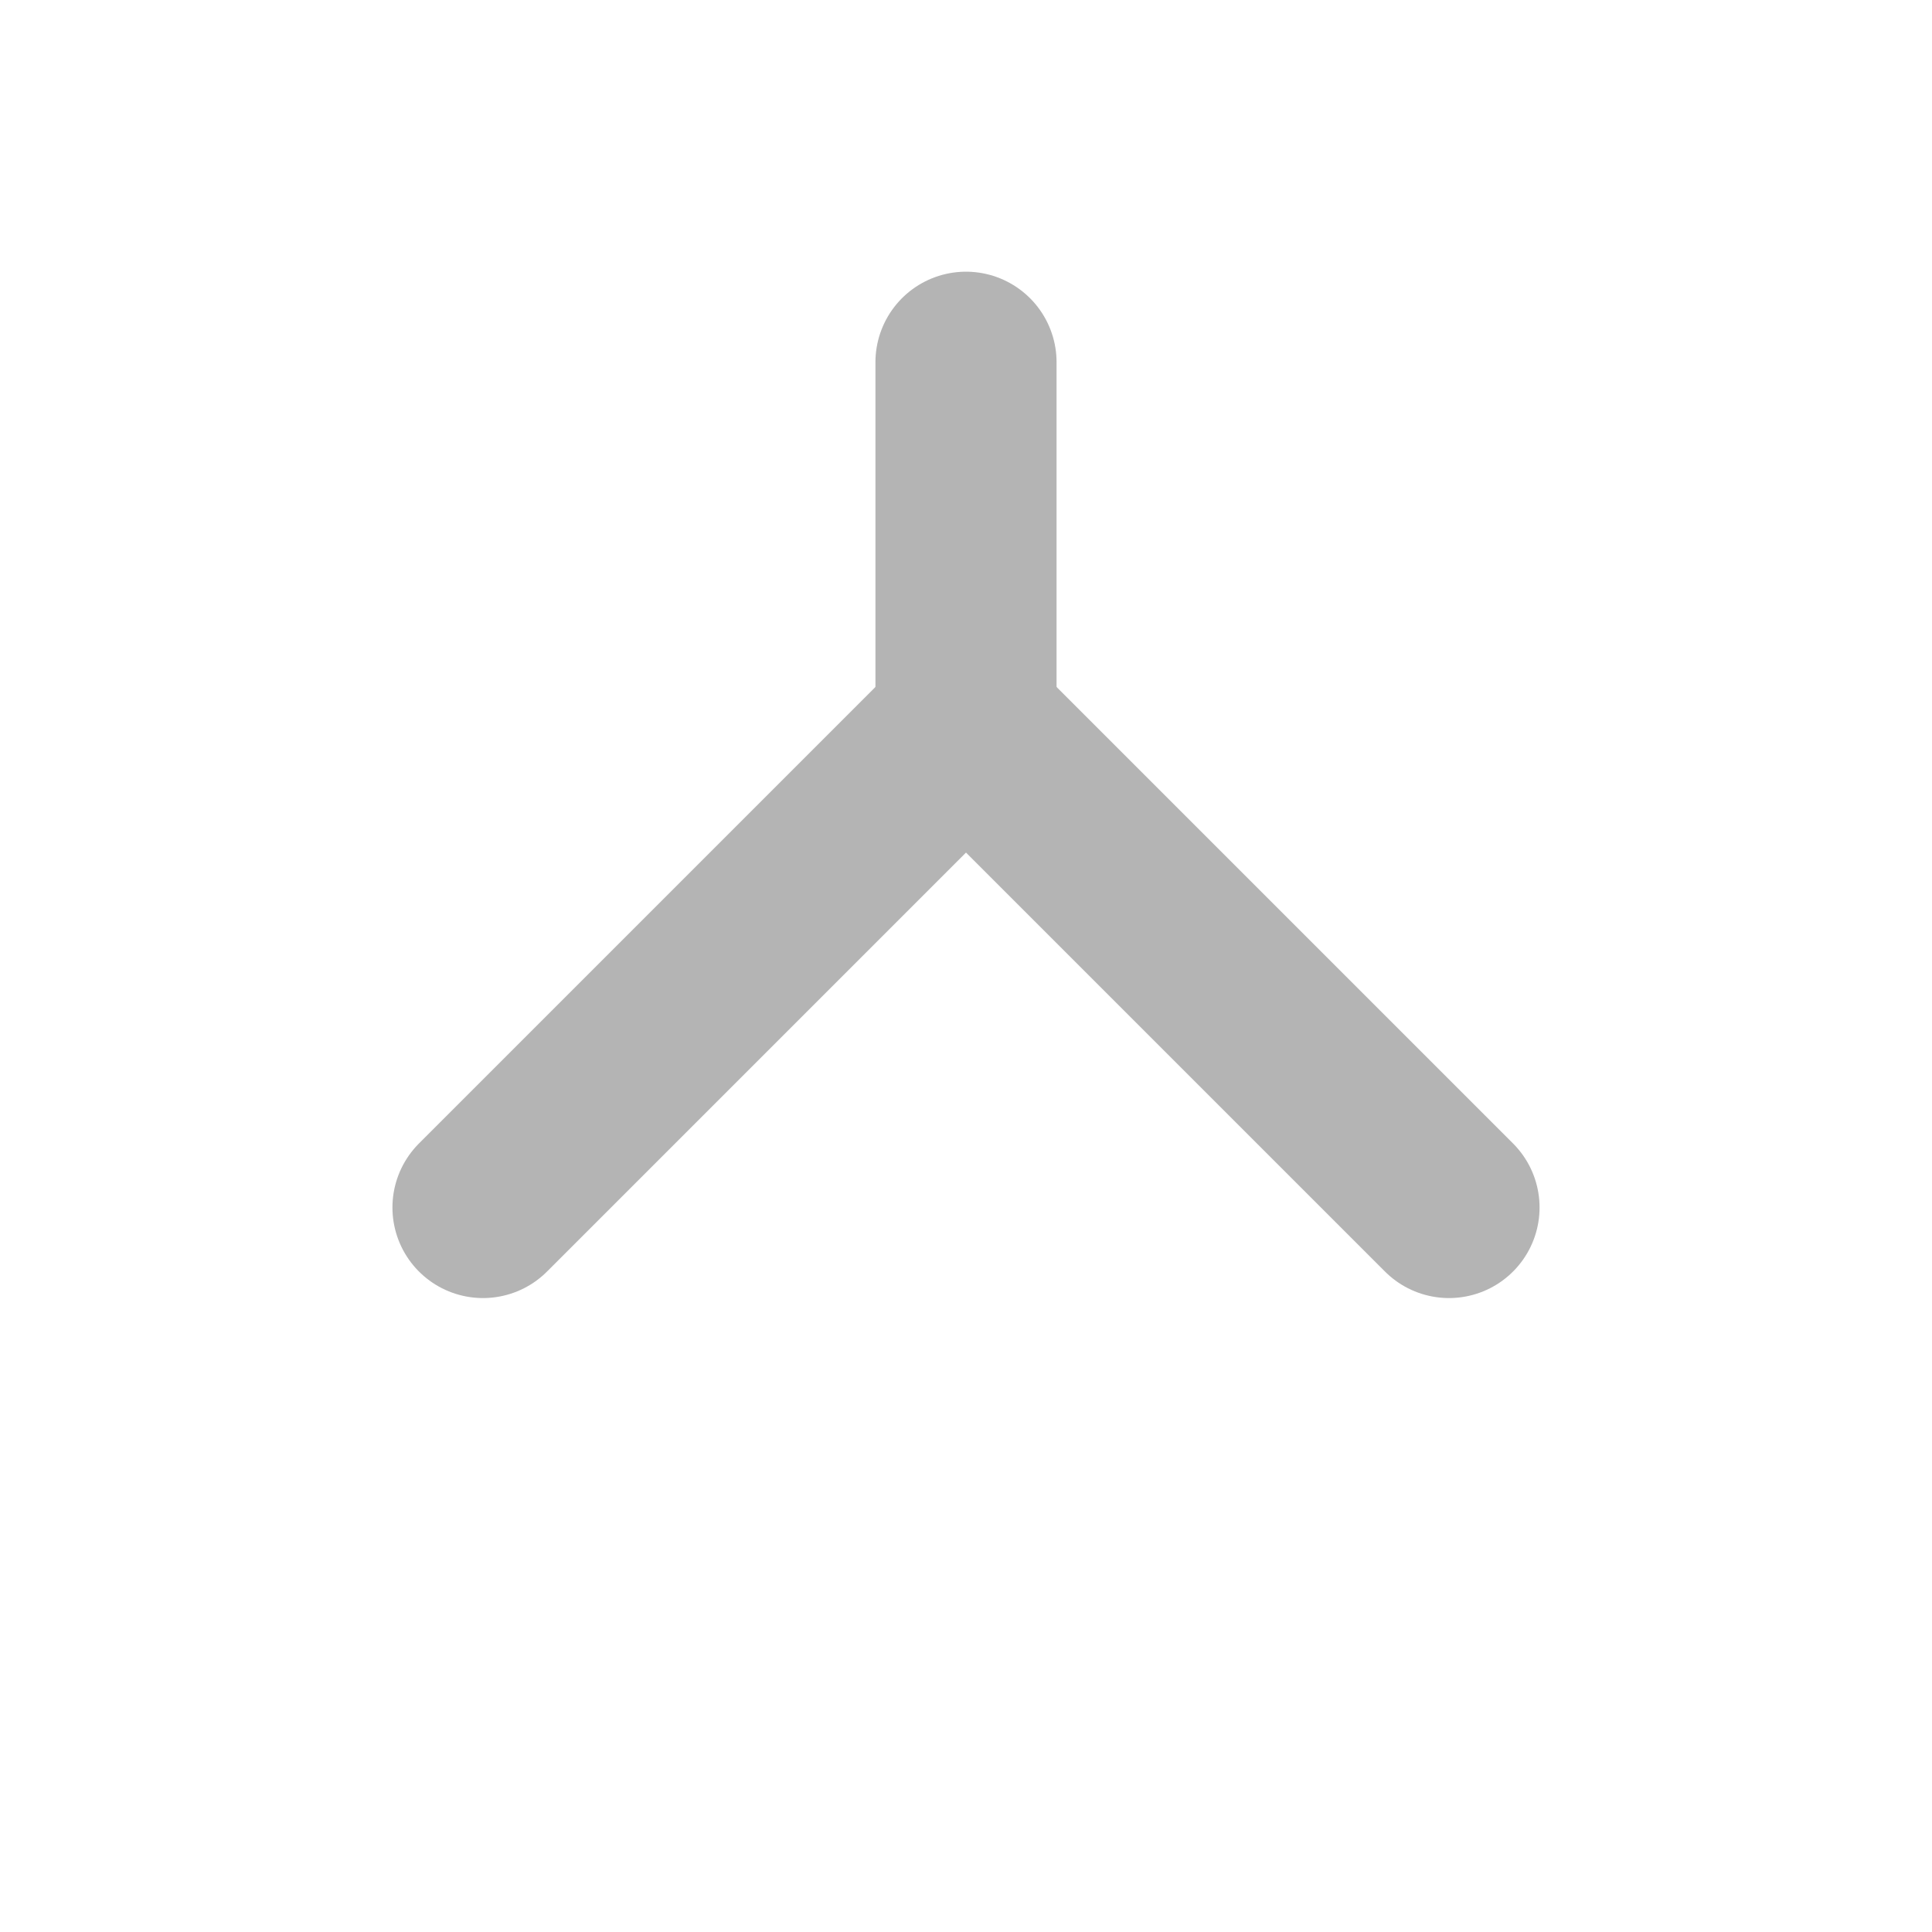
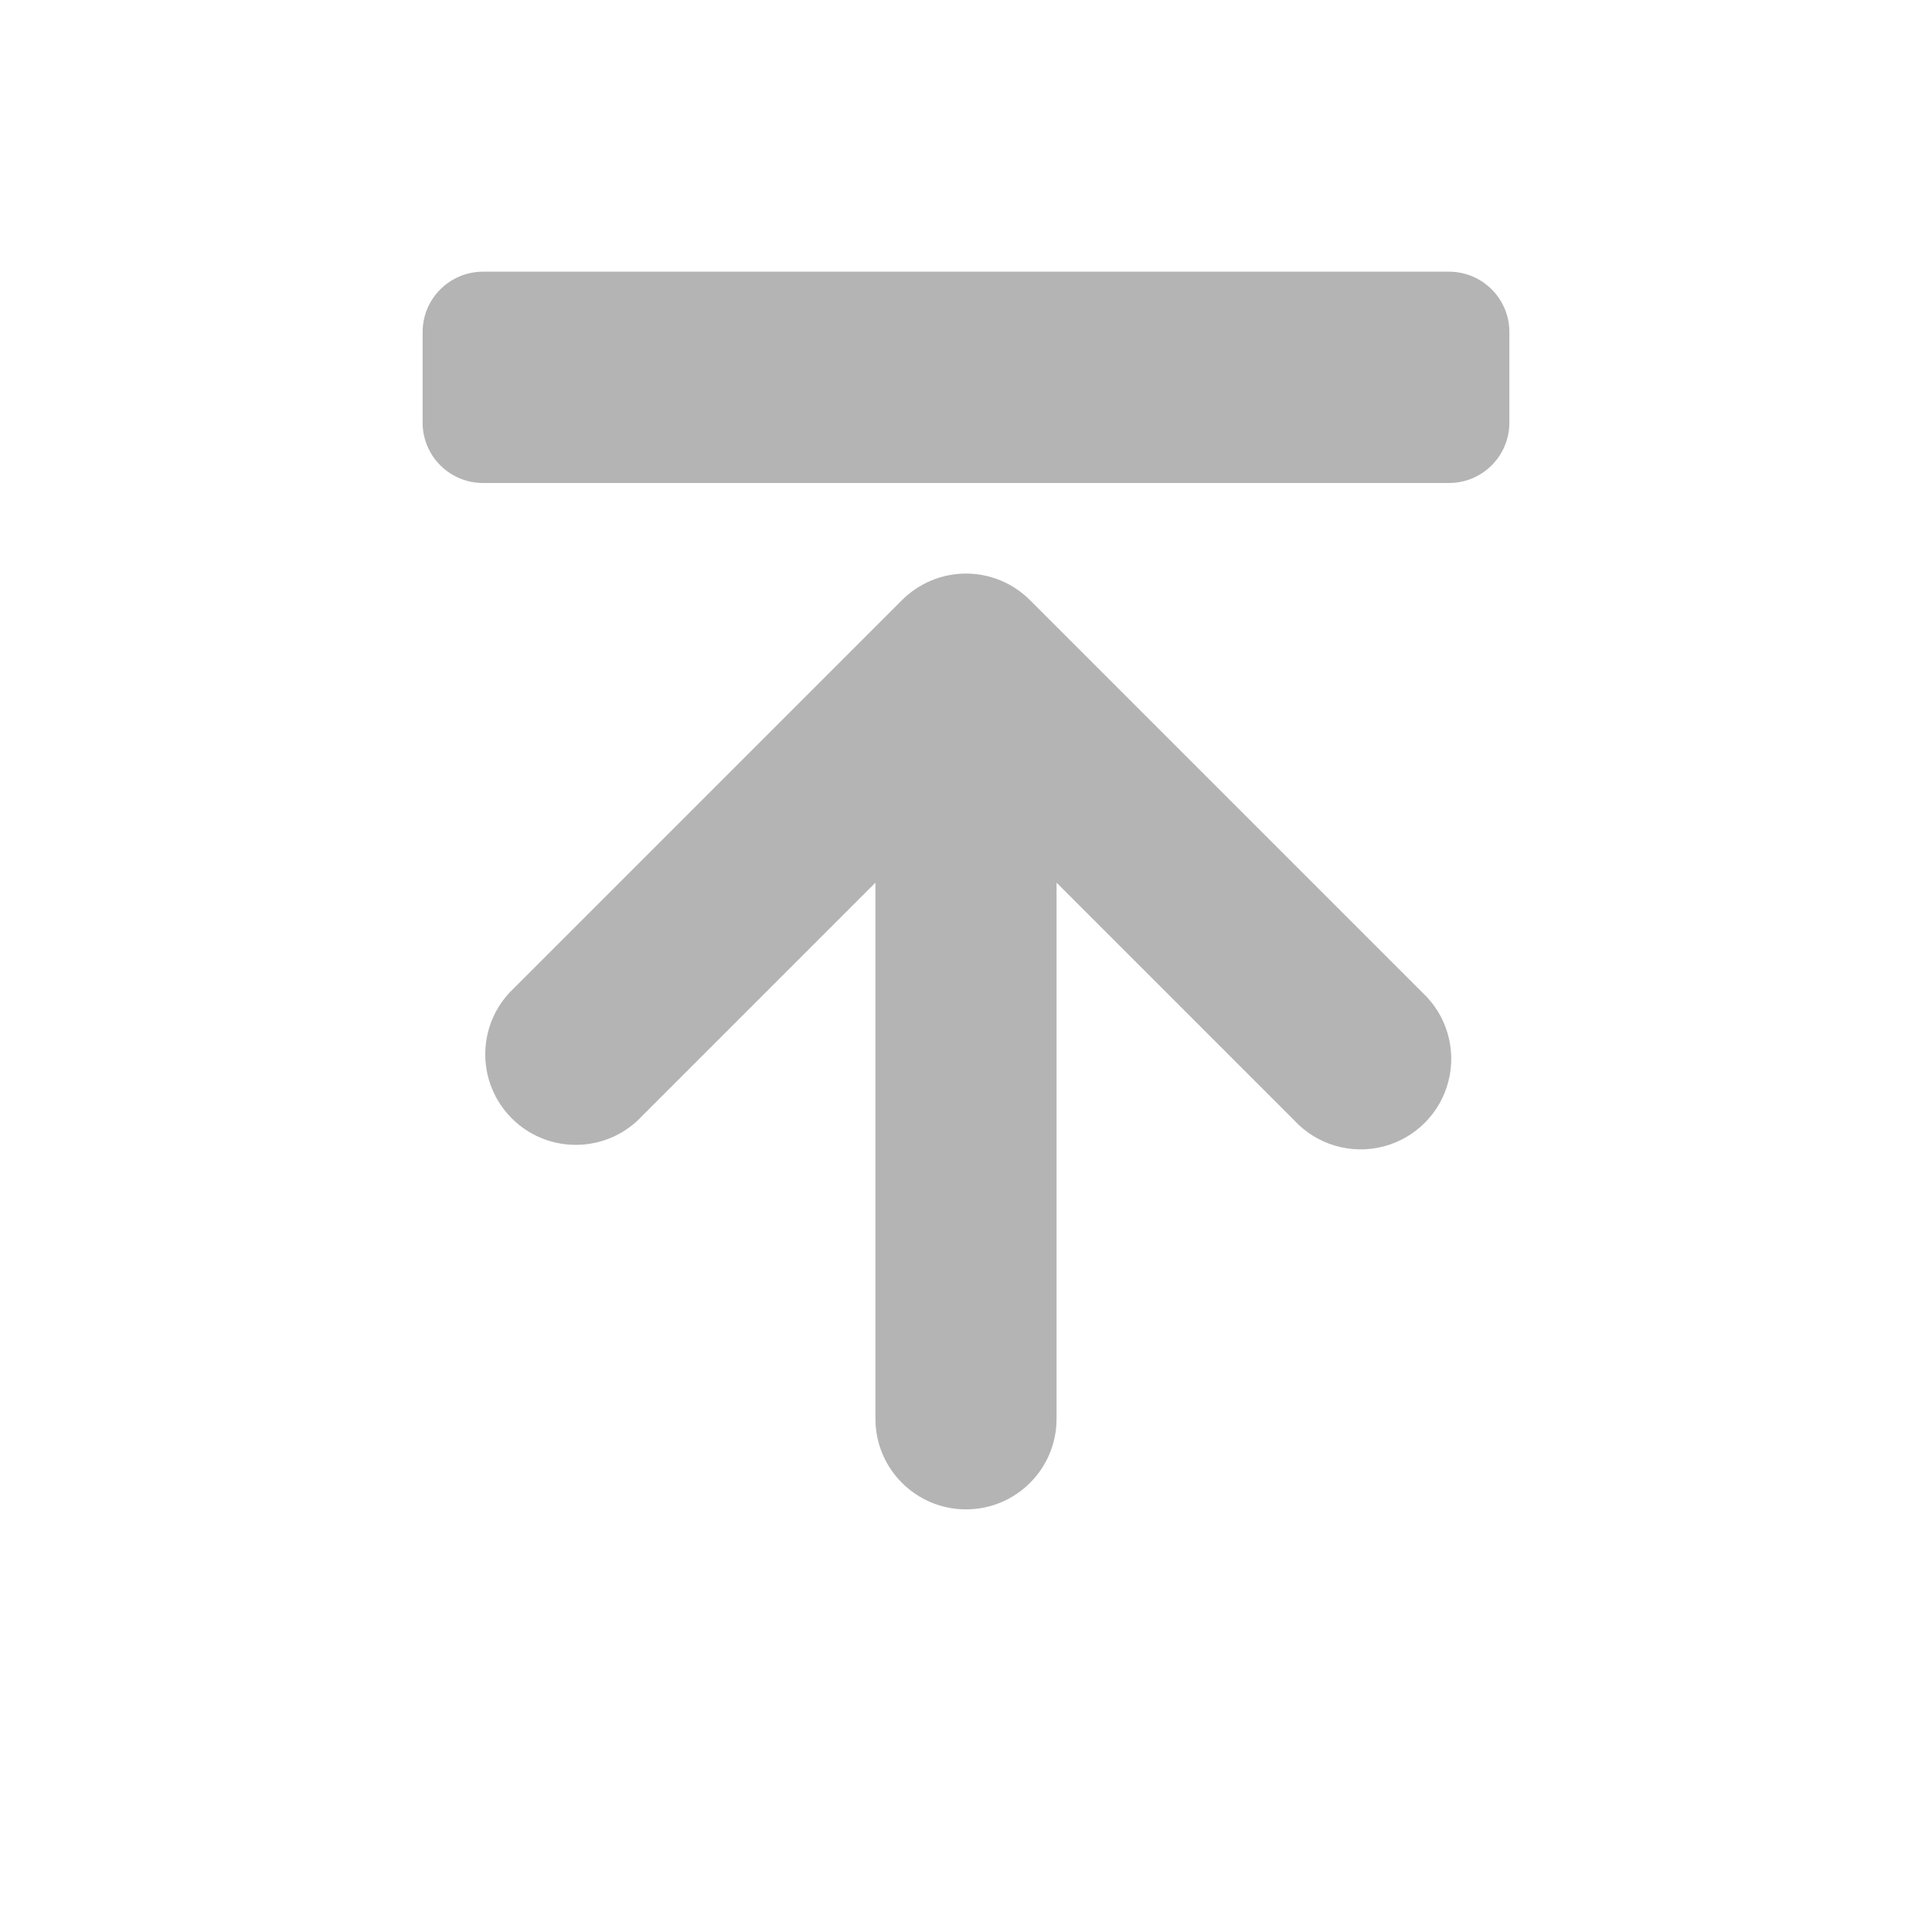
- <svg xmlns="http://www.w3.org/2000/svg" width="16" height="16" viewBox="0 0 16 16" fill="none" stroke="#b4b4b4" stroke-width="1.5" stroke-linecap="round" stroke-linejoin="round">
-   <polyline points="4 10 8 6 12 10" />
-   <line x1="8" y1="6" x2="8" y2="3" />
+ <svg xmlns="http://www.w3.org/2000/svg" width="16" height="16" viewBox="0 0 16 16" fill="#b4b4b4" role="img" aria-hidden="true">
+   <rect x="3.5" y="2.25" width="9" height="1.75" rx="0.5" />
+   <path d="M8 4.75c.2 0 .39.08.53.22l3.25 3.25a.75.75 0 1 1-1.06 1.06L8.75 7.31v4.44a.75.75 0 0 1-1.5 0V7.31L5.28 9.28a.75.75 0 0 1-1.06-1.06l3.25-3.25A.75.75 0 0 1 8 4.75Z" />
</svg>
